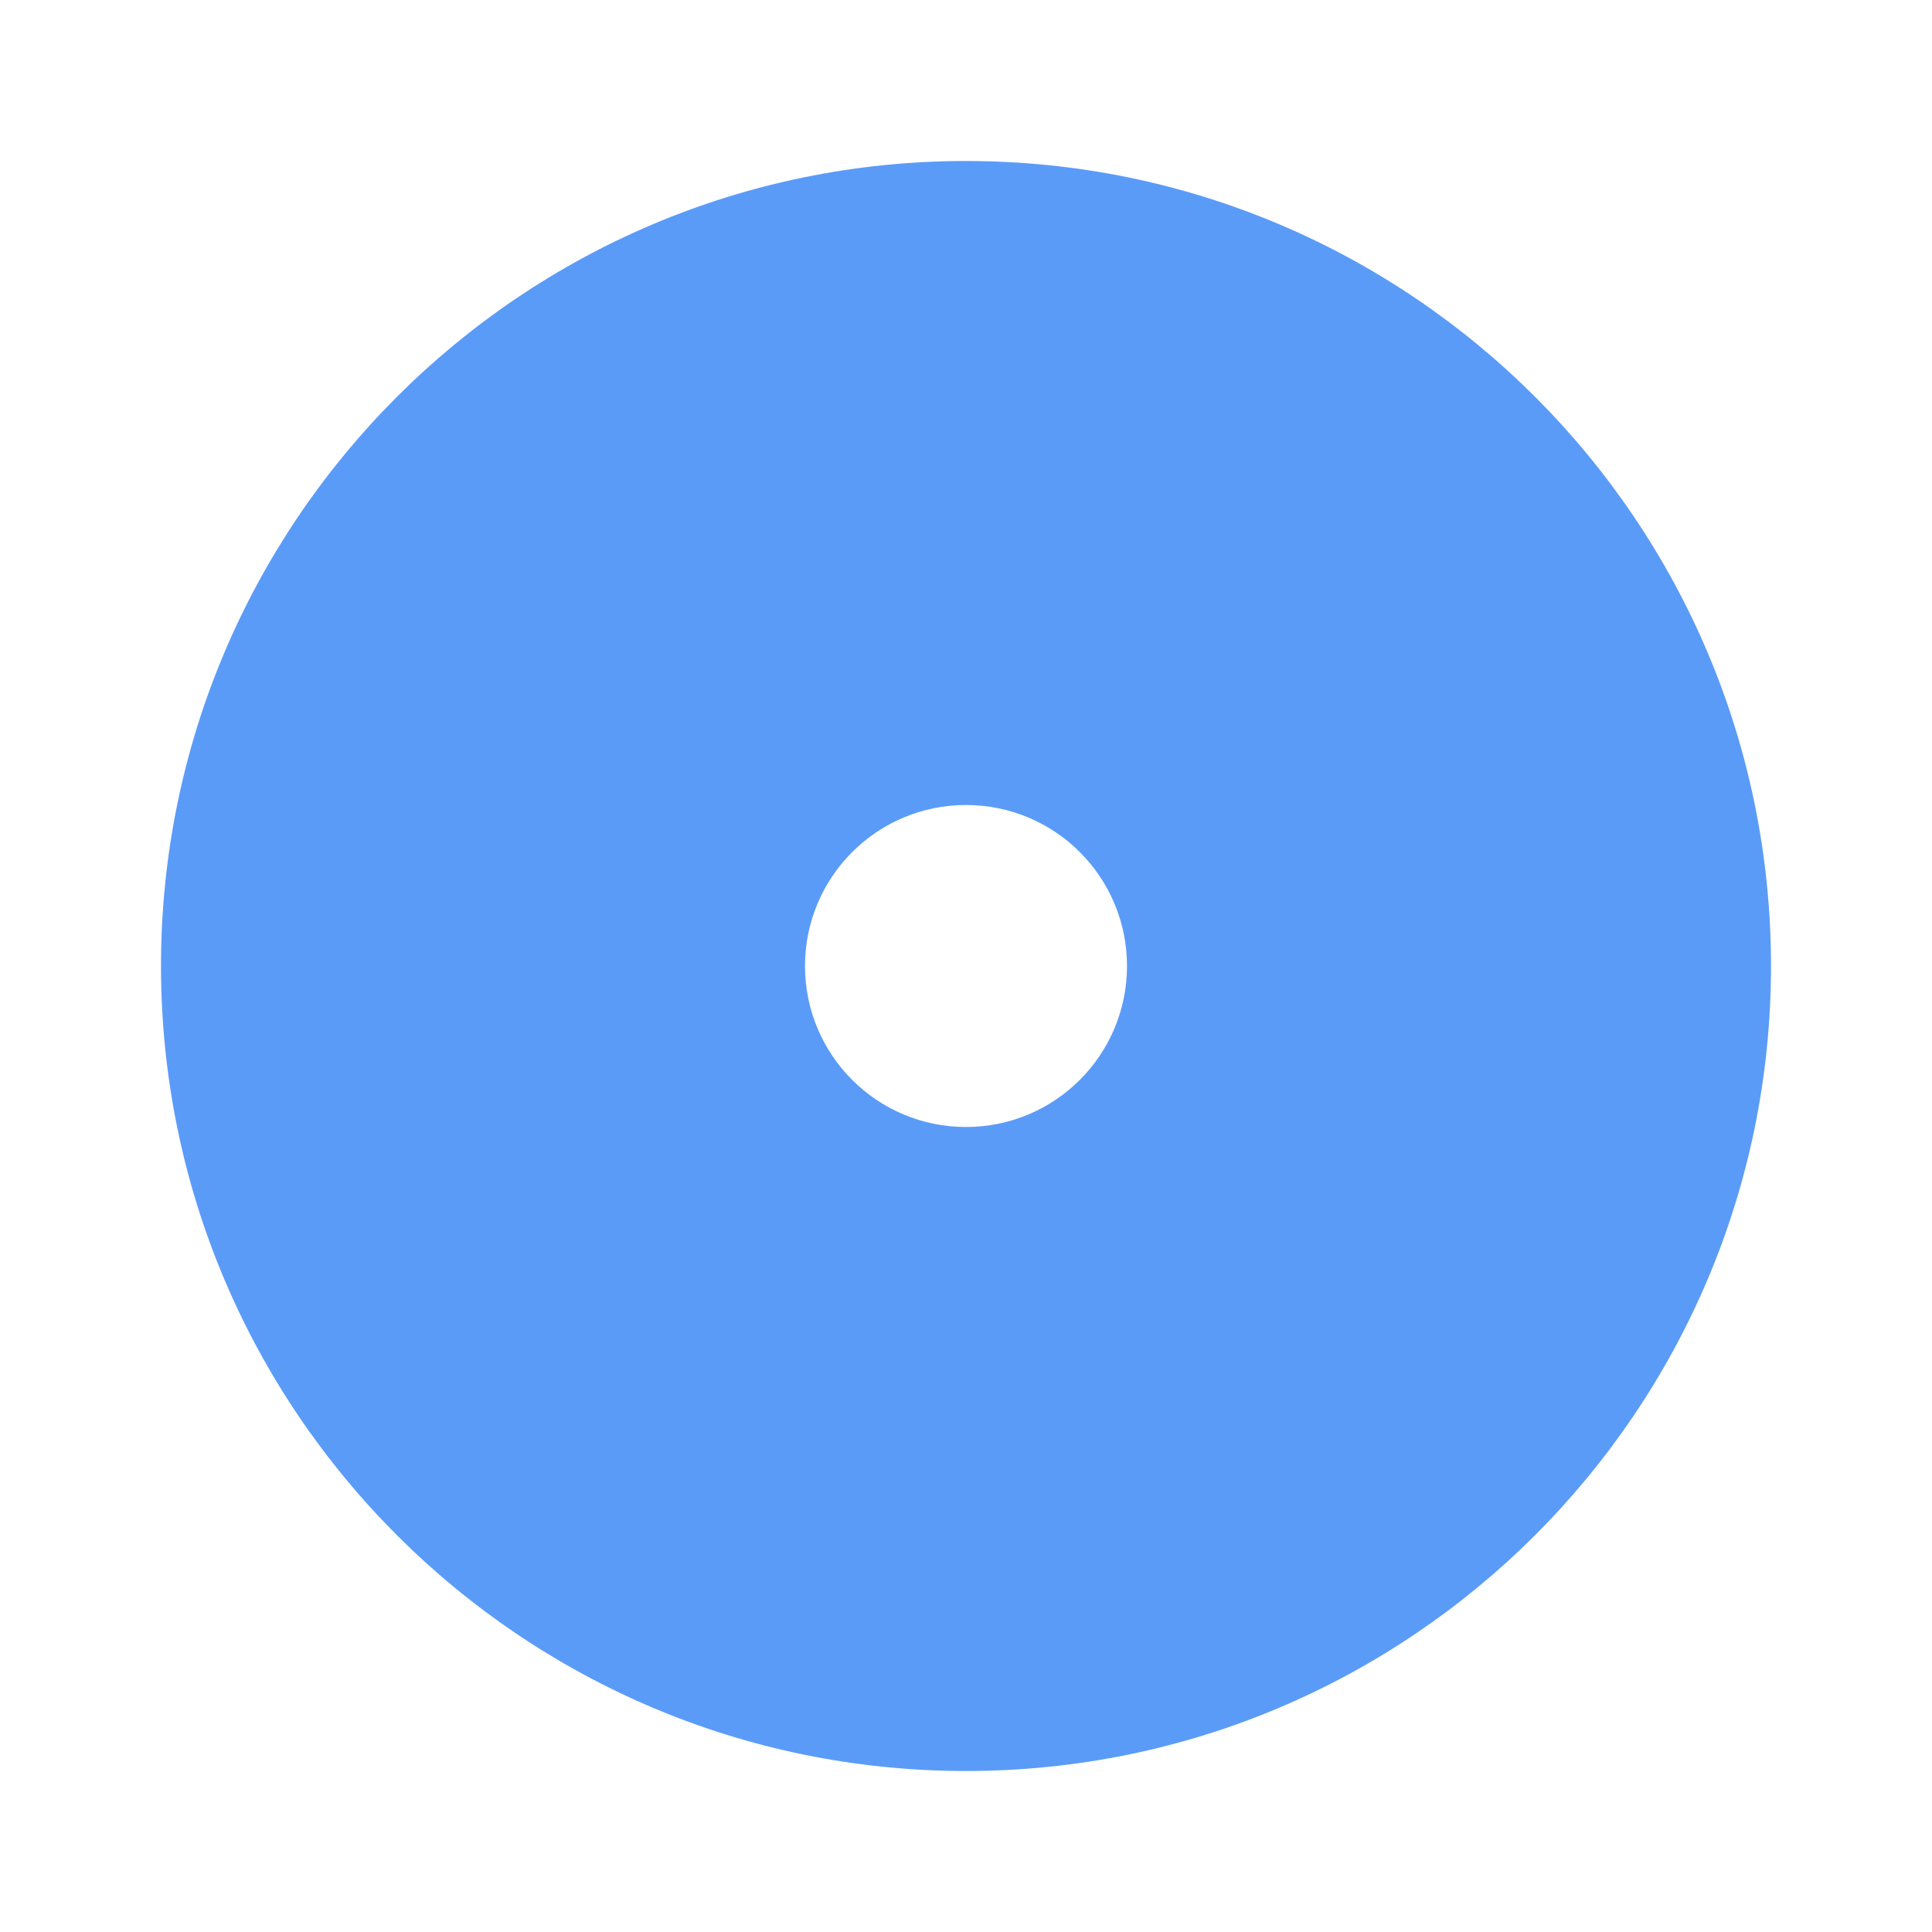
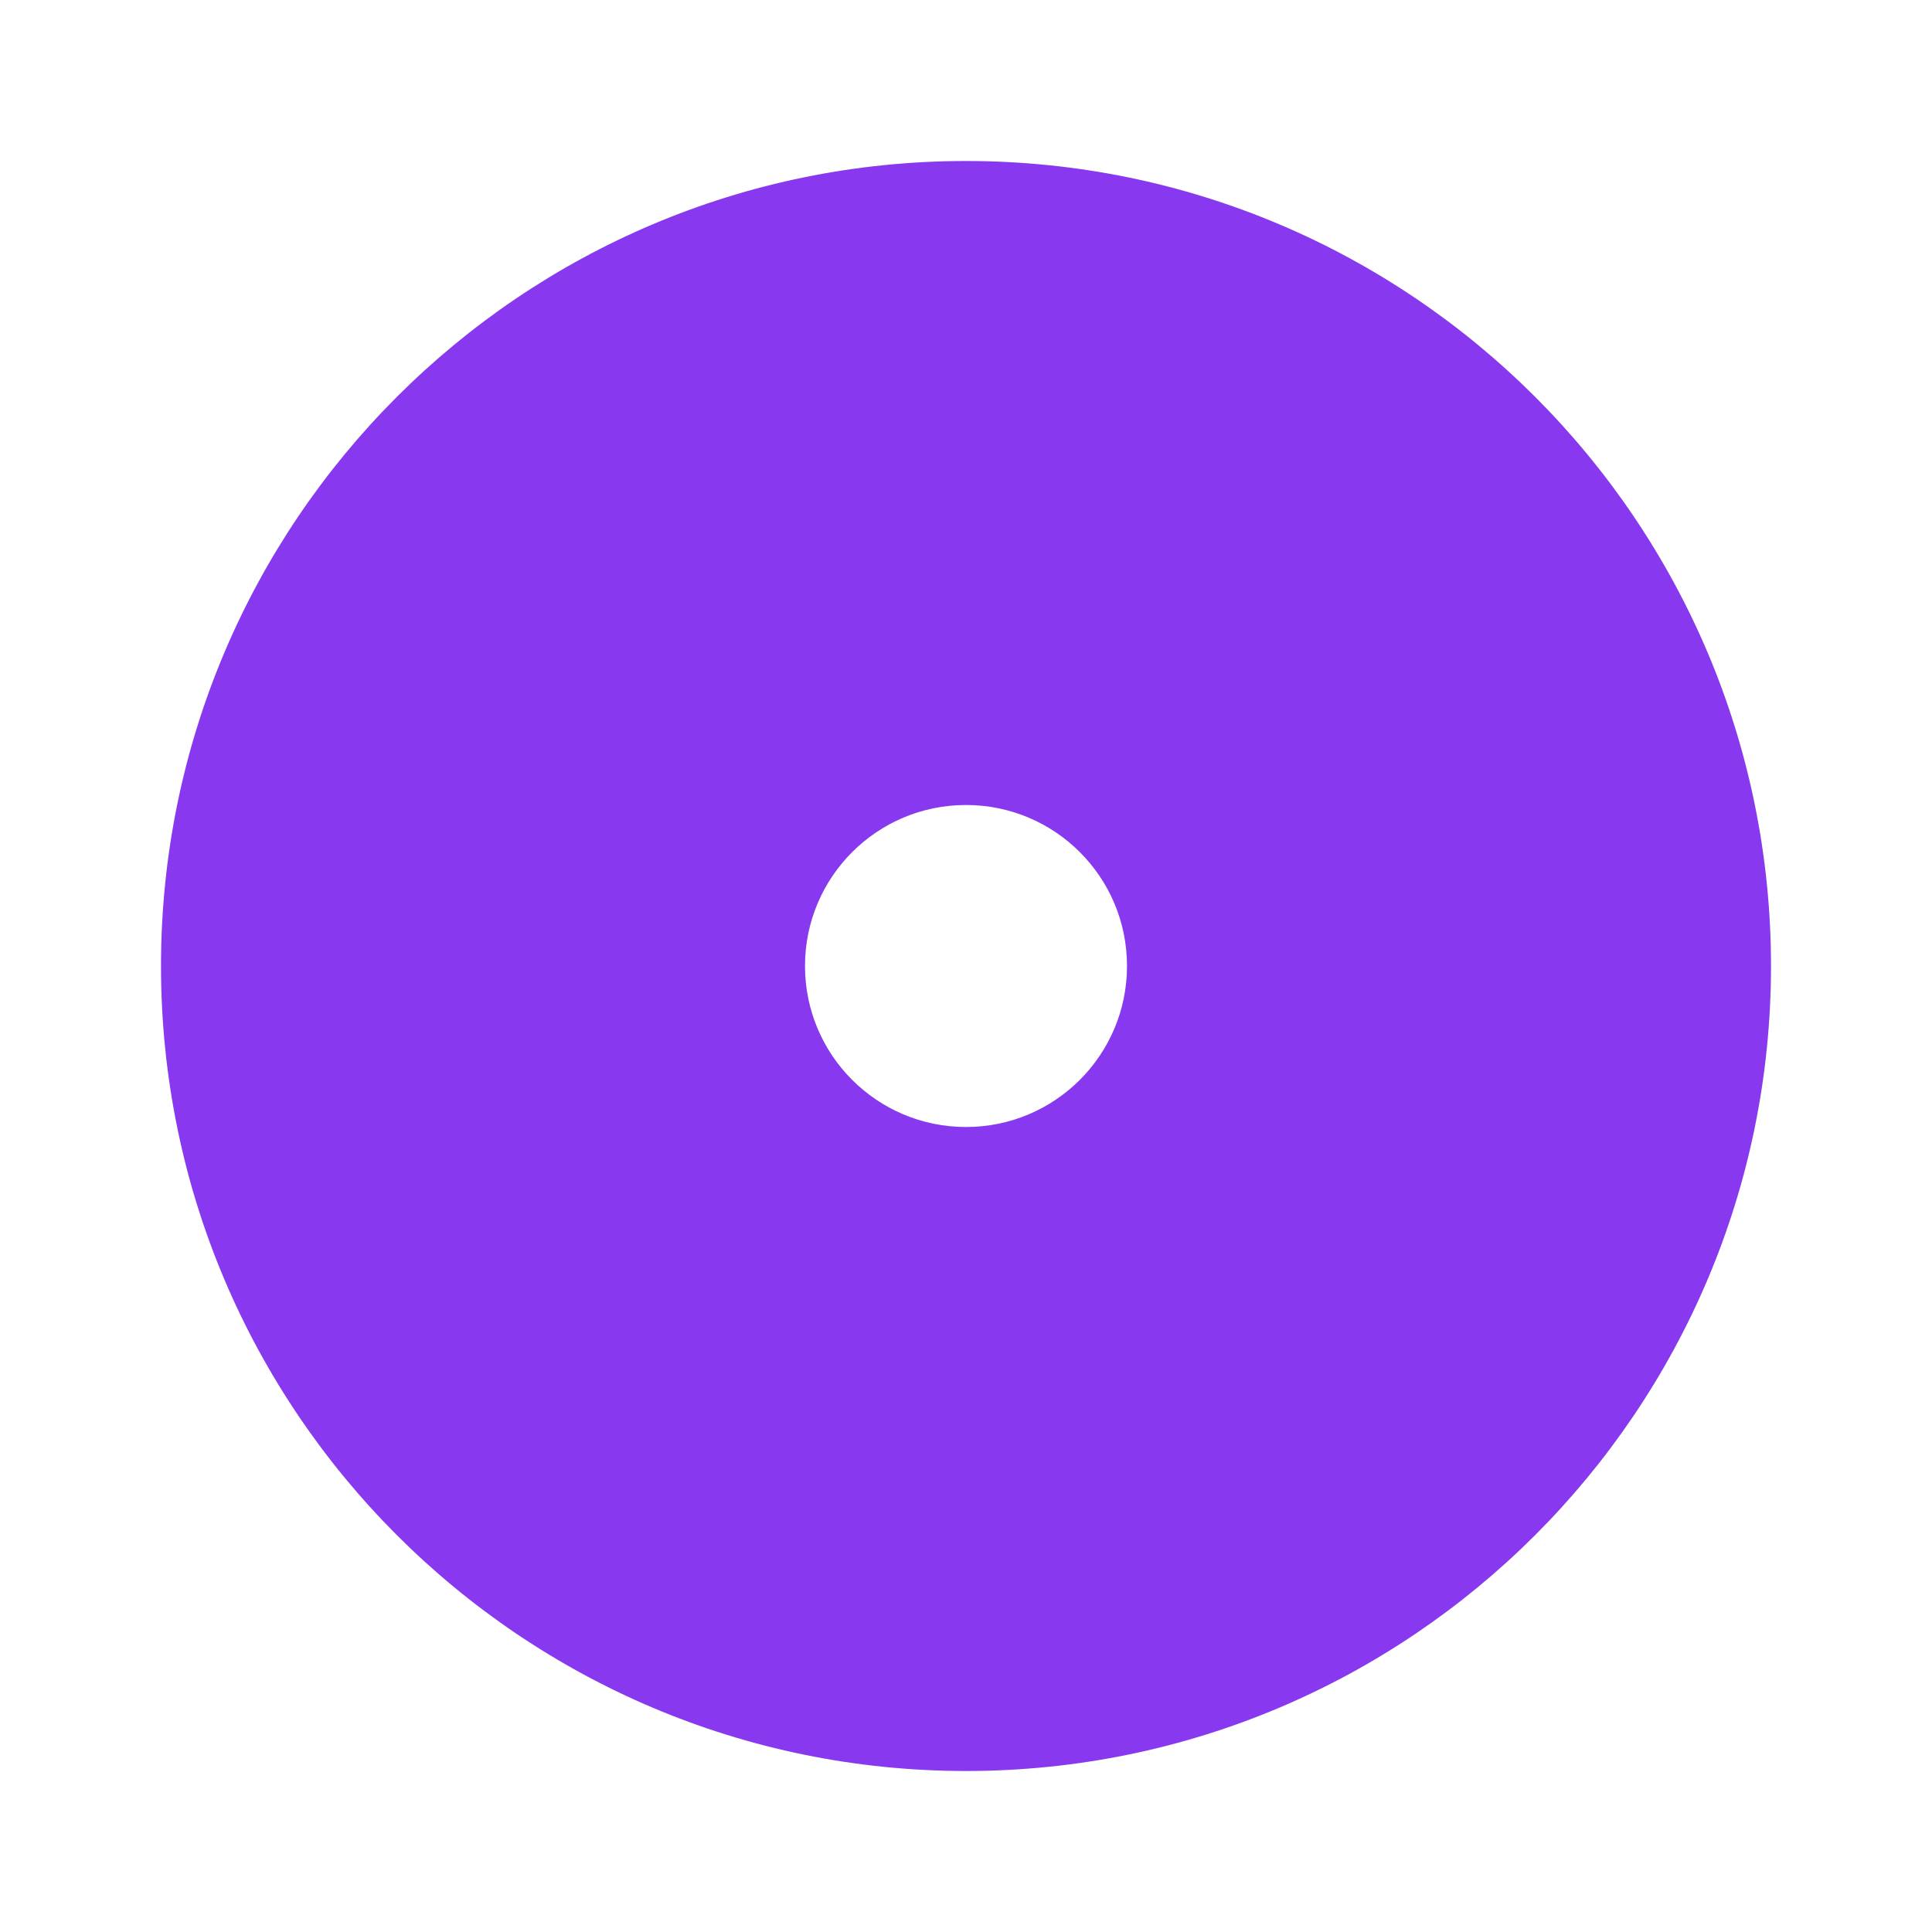
<svg xmlns="http://www.w3.org/2000/svg" width="24" height="24" version="1.1" viewBox="0 0 24 24">
-   <path d="m12 2c-5.52 0-10 4.48-10 10s4.48 10 10 10 10-4.48 10-10-4.48-10-10-10zm0 8c1.105 0 2 0.895 2 2s-0.895 2-2 2-2-0.895-2-2 0.895-2 2-2z" fill="#5b9bf8" />
+   <path d="m12 2c-5.52 0-10 4.48-10 10s4.48 10 10 10 10-4.48 10-10-4.48-10-10-10zm0 8c1.105 0 2 0.895 2 2s-0.895 2-2 2-2-0.895-2-2 0.895-2 2-2z" fill="#8839ef" />
</svg>
